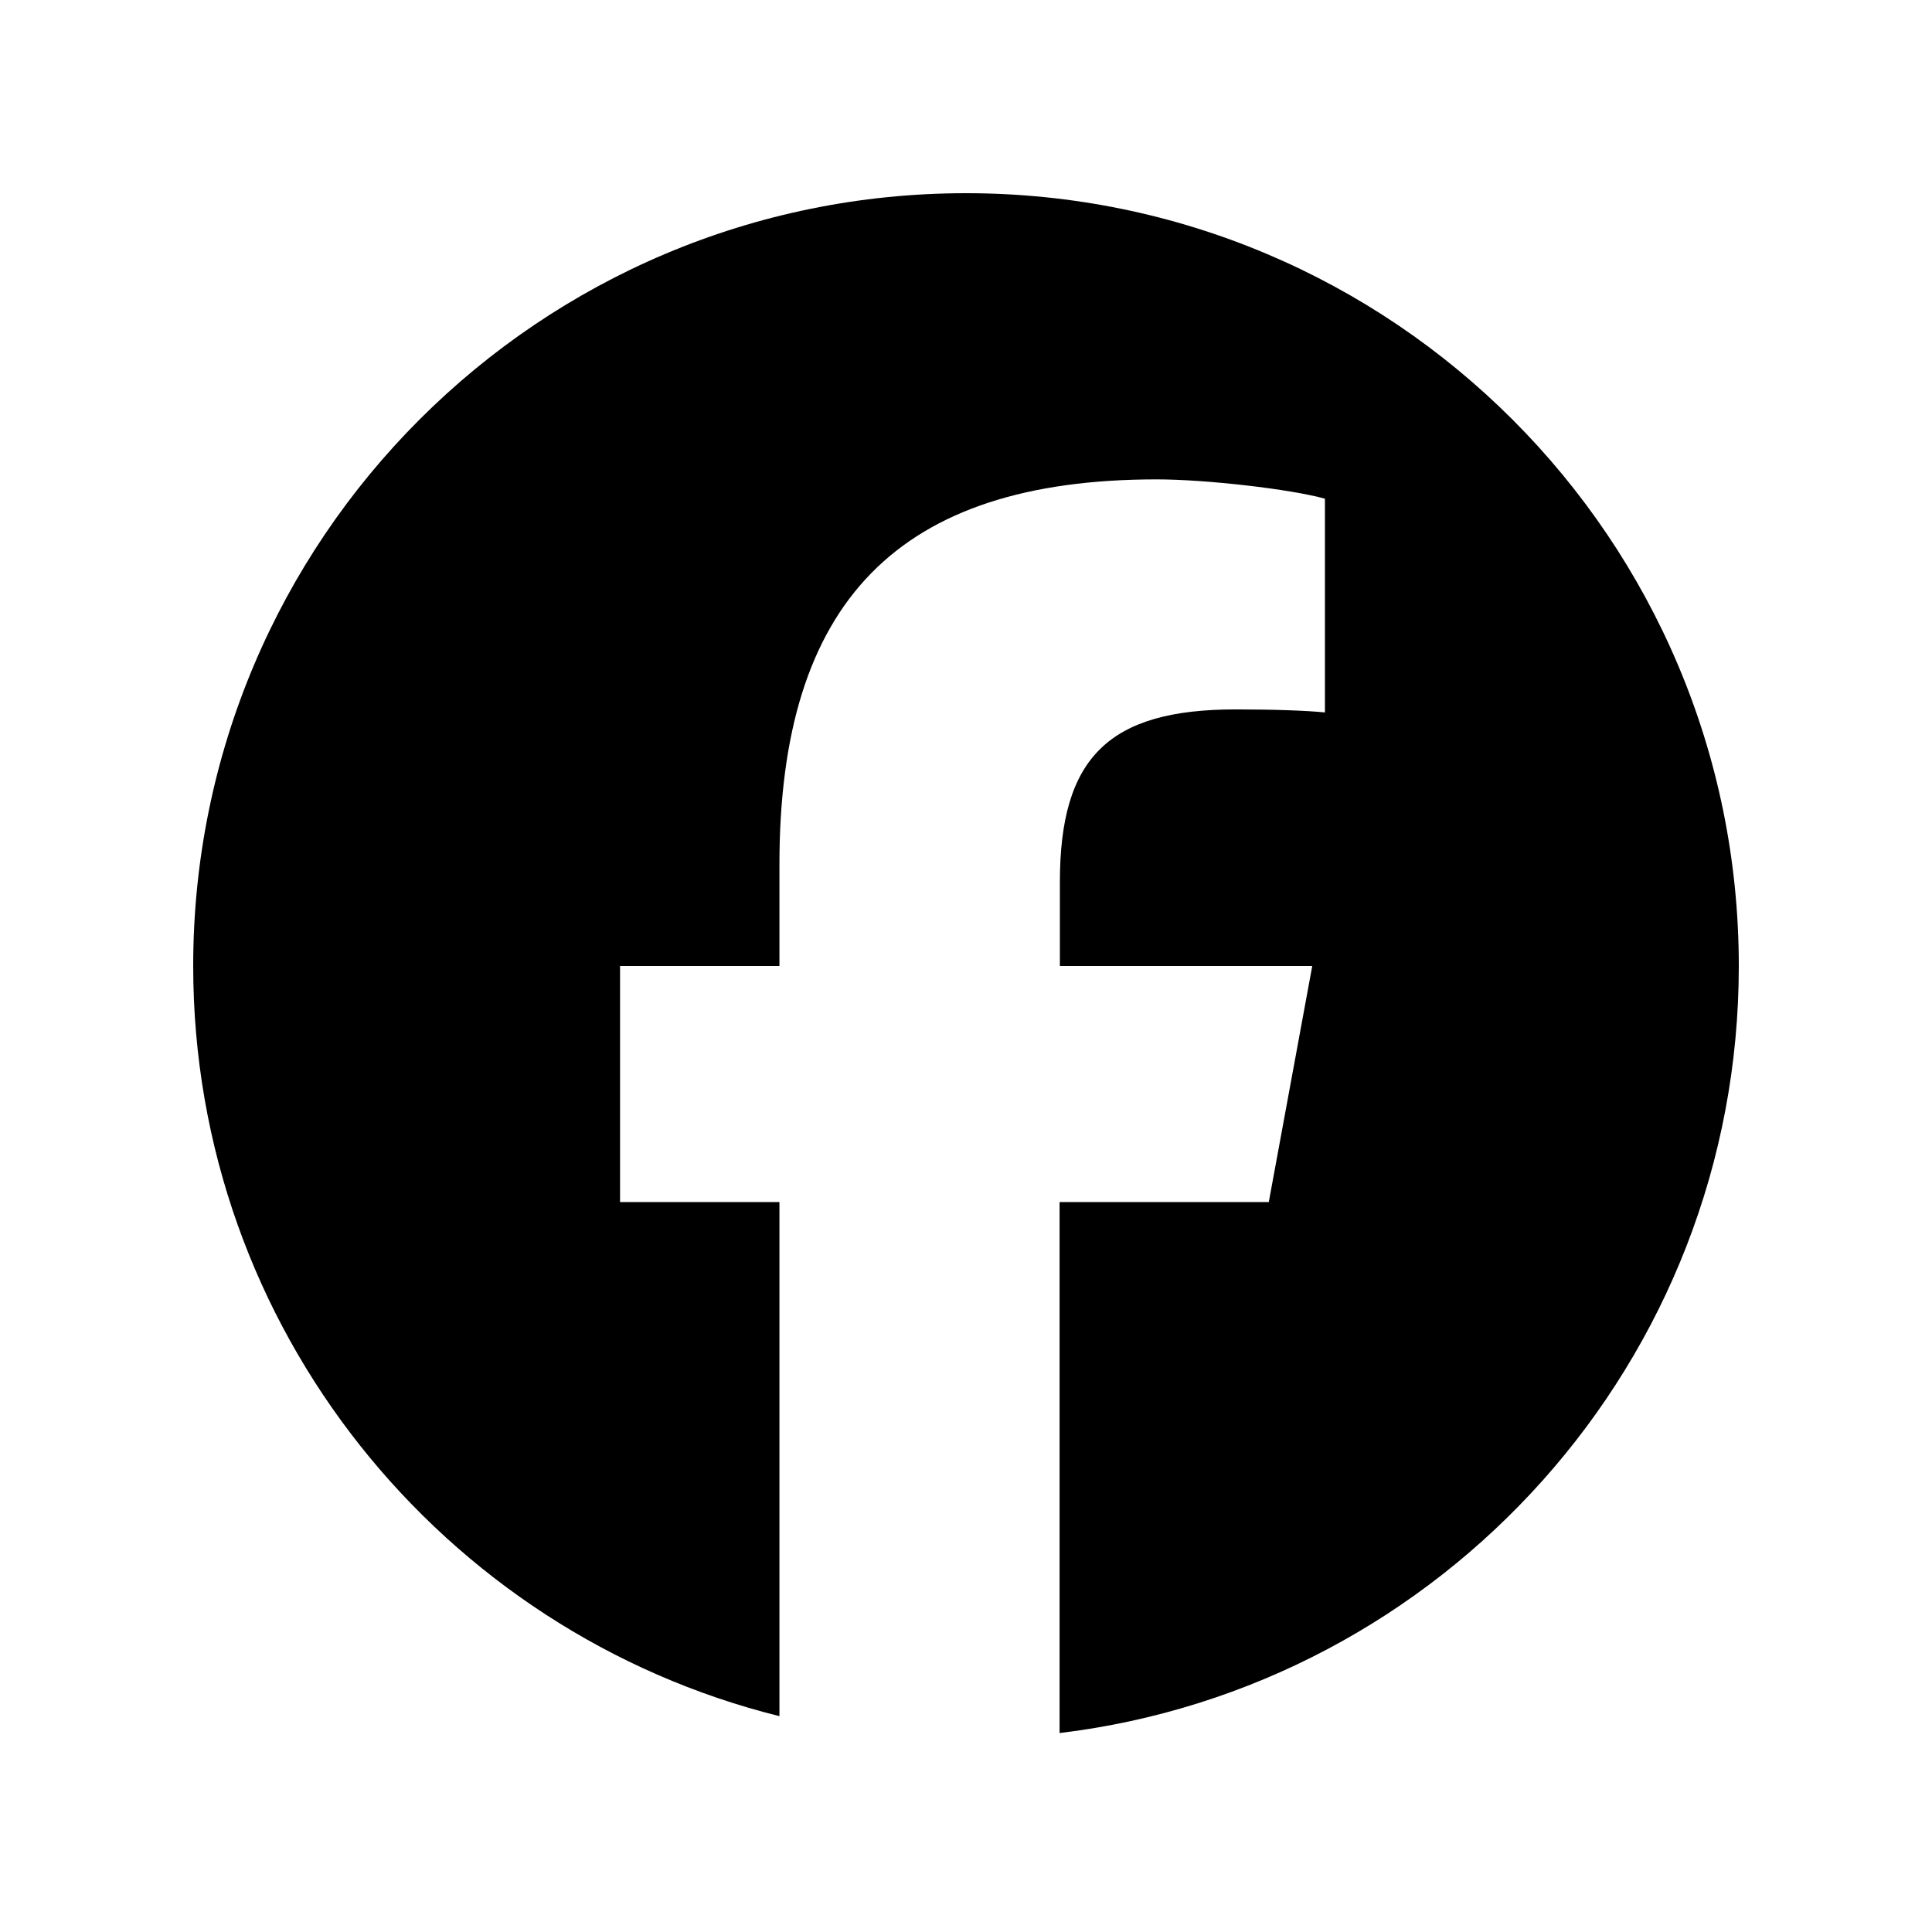
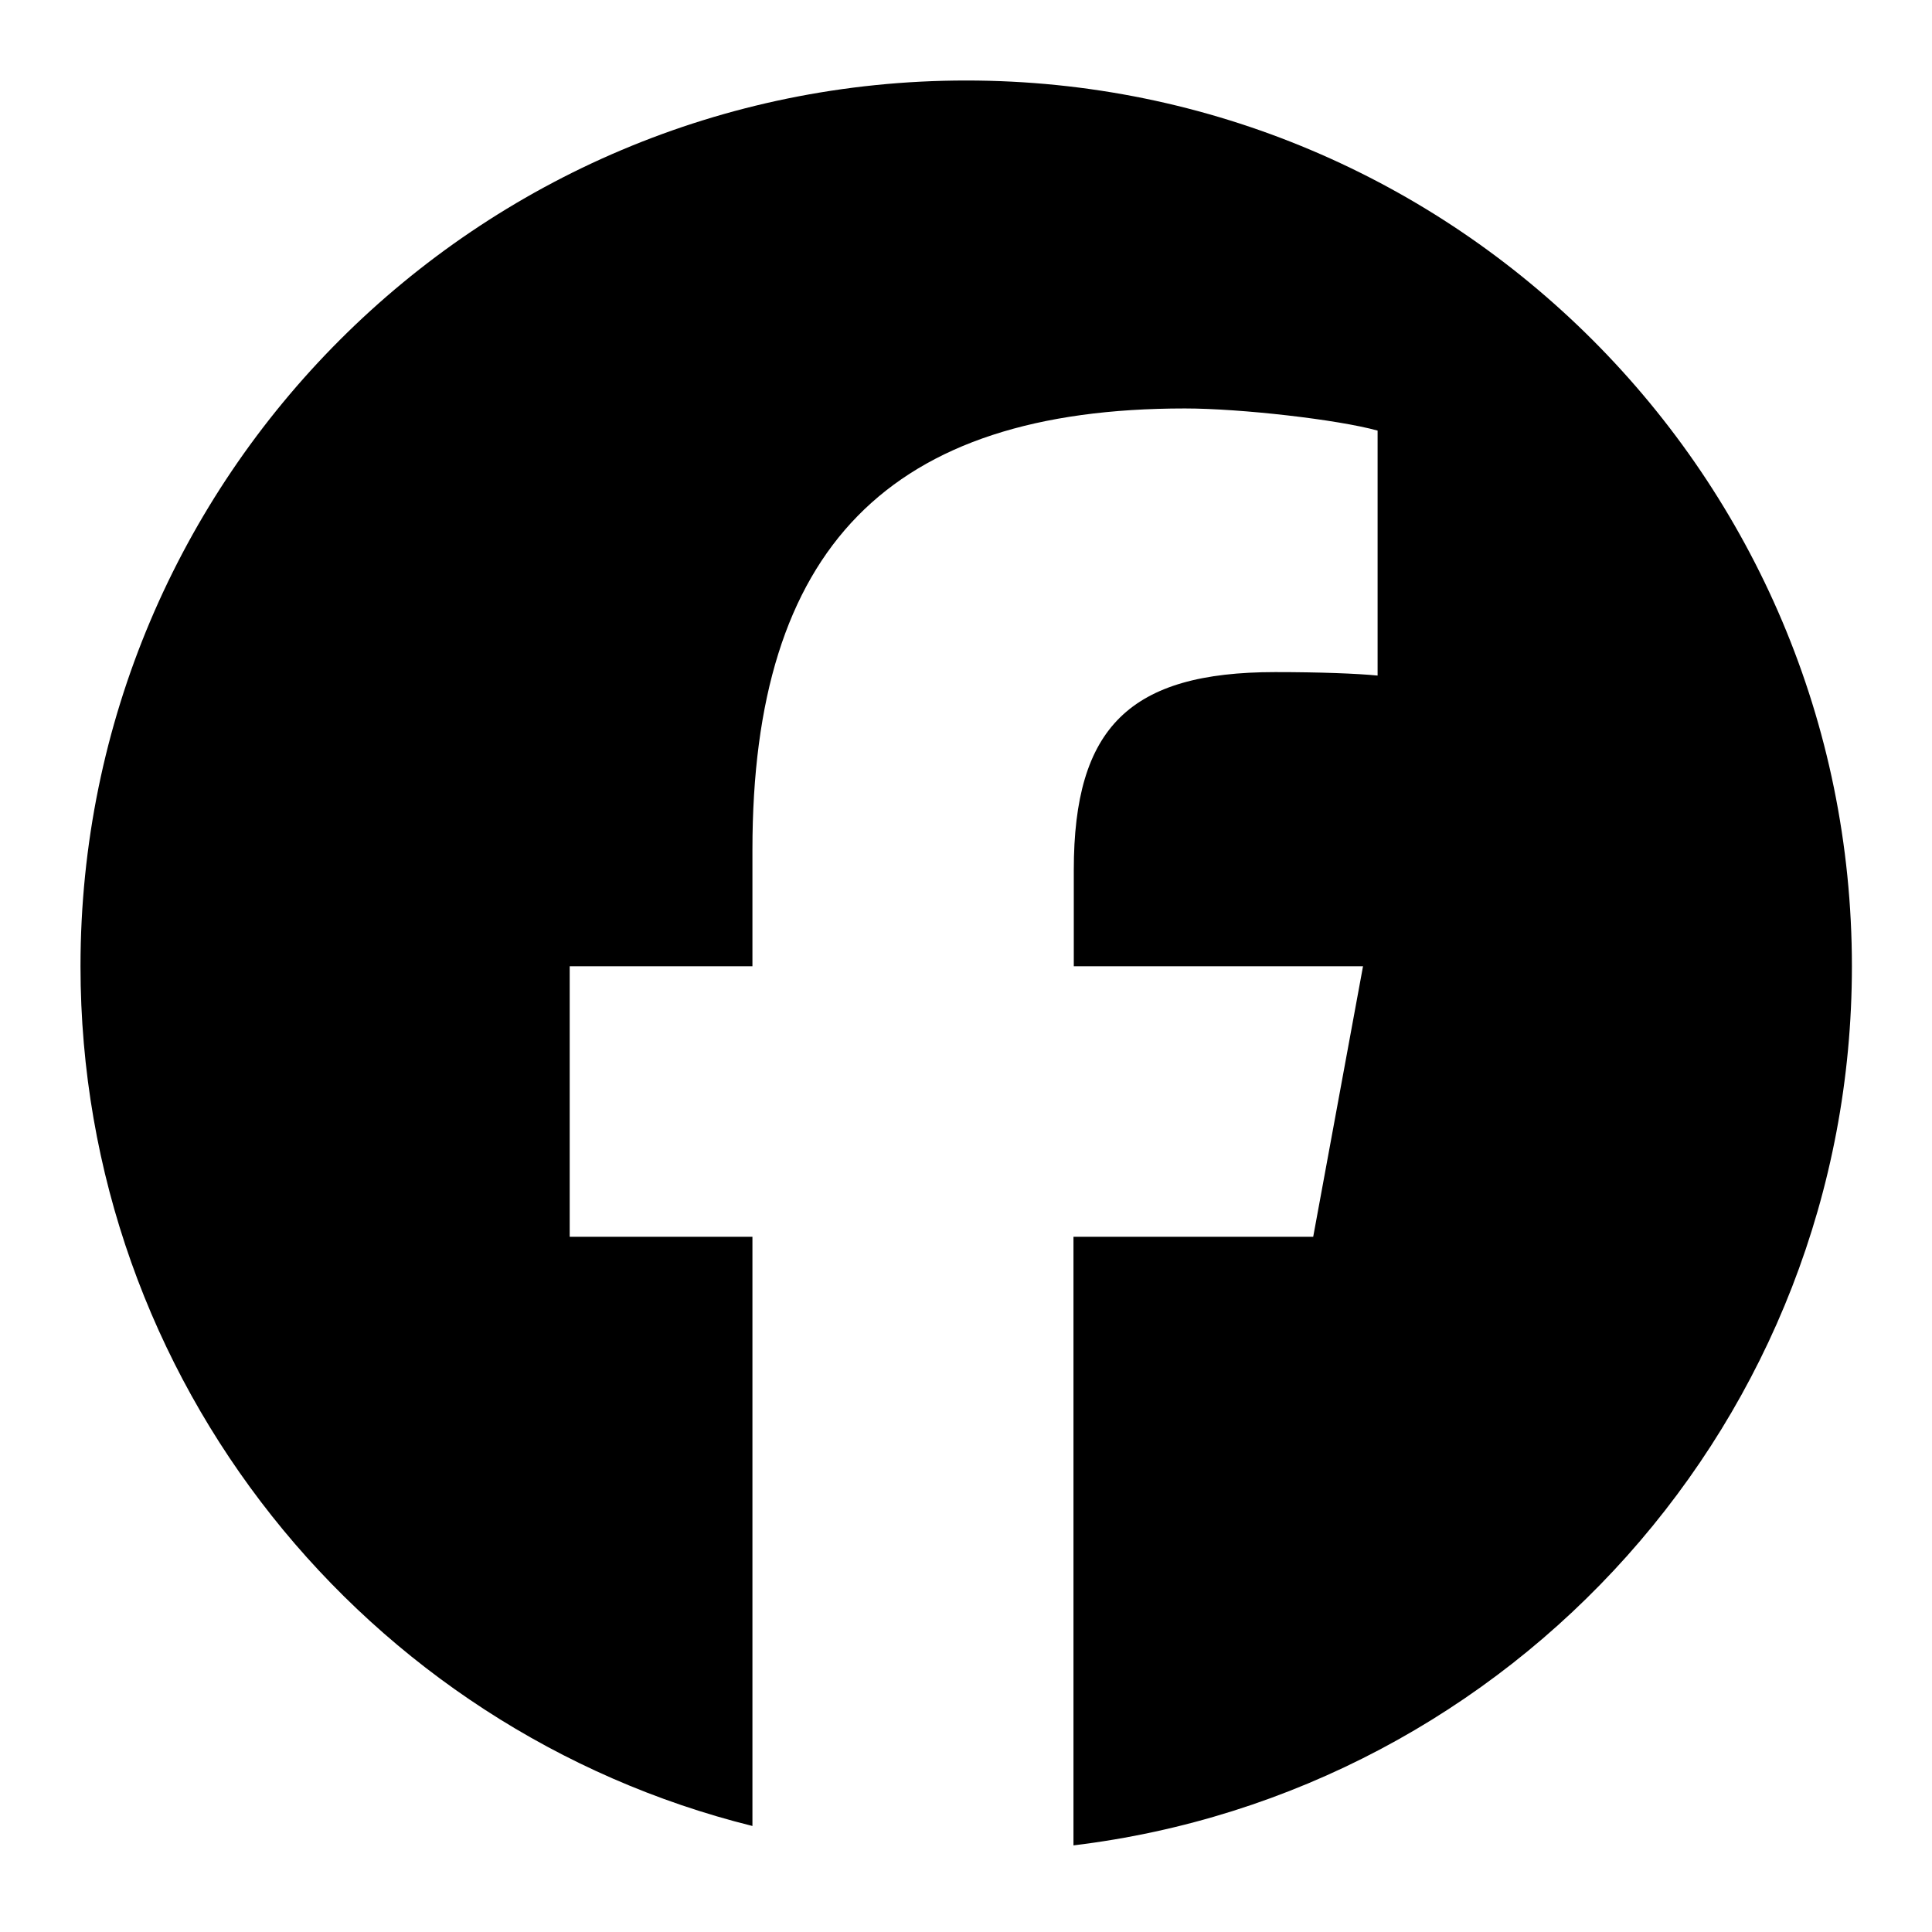
- <svg xmlns="http://www.w3.org/2000/svg" viewBox="0 0 640 640" id="facebook-solid">
+ <svg xmlns="http://www.w3.org/2000/svg" viewBox="0 0 24 24" id="facebook-solid">
  <g fill="currentColor">
-     <path d="M576 320C576 178.6 461.4 64 320 64C178.6 64 64 178.6 64 320C64 440 146.7 540.8 258.2 568.5L258.2 398.2L205.4 398.2L205.4 320L258.2 320L258.2 286.3C258.2 199.2 297.6 158.8 383.2 158.8C399.4 158.8 427.4 162 438.9 165.2L438.9 236C432.9 235.4 422.4 235 409.3 235C367.3 235 351.1 250.9 351.1 292.2L351.1 320L434.7 320L420.3 398.2L351 398.2L351 574.1C477.8 558.8 576 450.9 576 320z" />
+     <path d="M23.005 12.003C23.005 5.925 18.08 1 12.003 1C5.925 1 1 5.925 1 12.003C1 17.16 4.554 21.492 9.347 22.683V15.364H7.077V12.003H9.347V10.554C9.347 6.811 11.04 5.074 14.719 5.074C15.415 5.074 16.619 5.212 17.113 5.349V8.392C16.855 8.367 16.404 8.349 15.841 8.349C14.036 8.349 13.339 9.033 13.339 10.808V12.003H16.932L16.313 15.364H13.335V22.924C18.785 22.266 23.005 17.628 23.005 12.003Z" />
  </g>
</svg>
